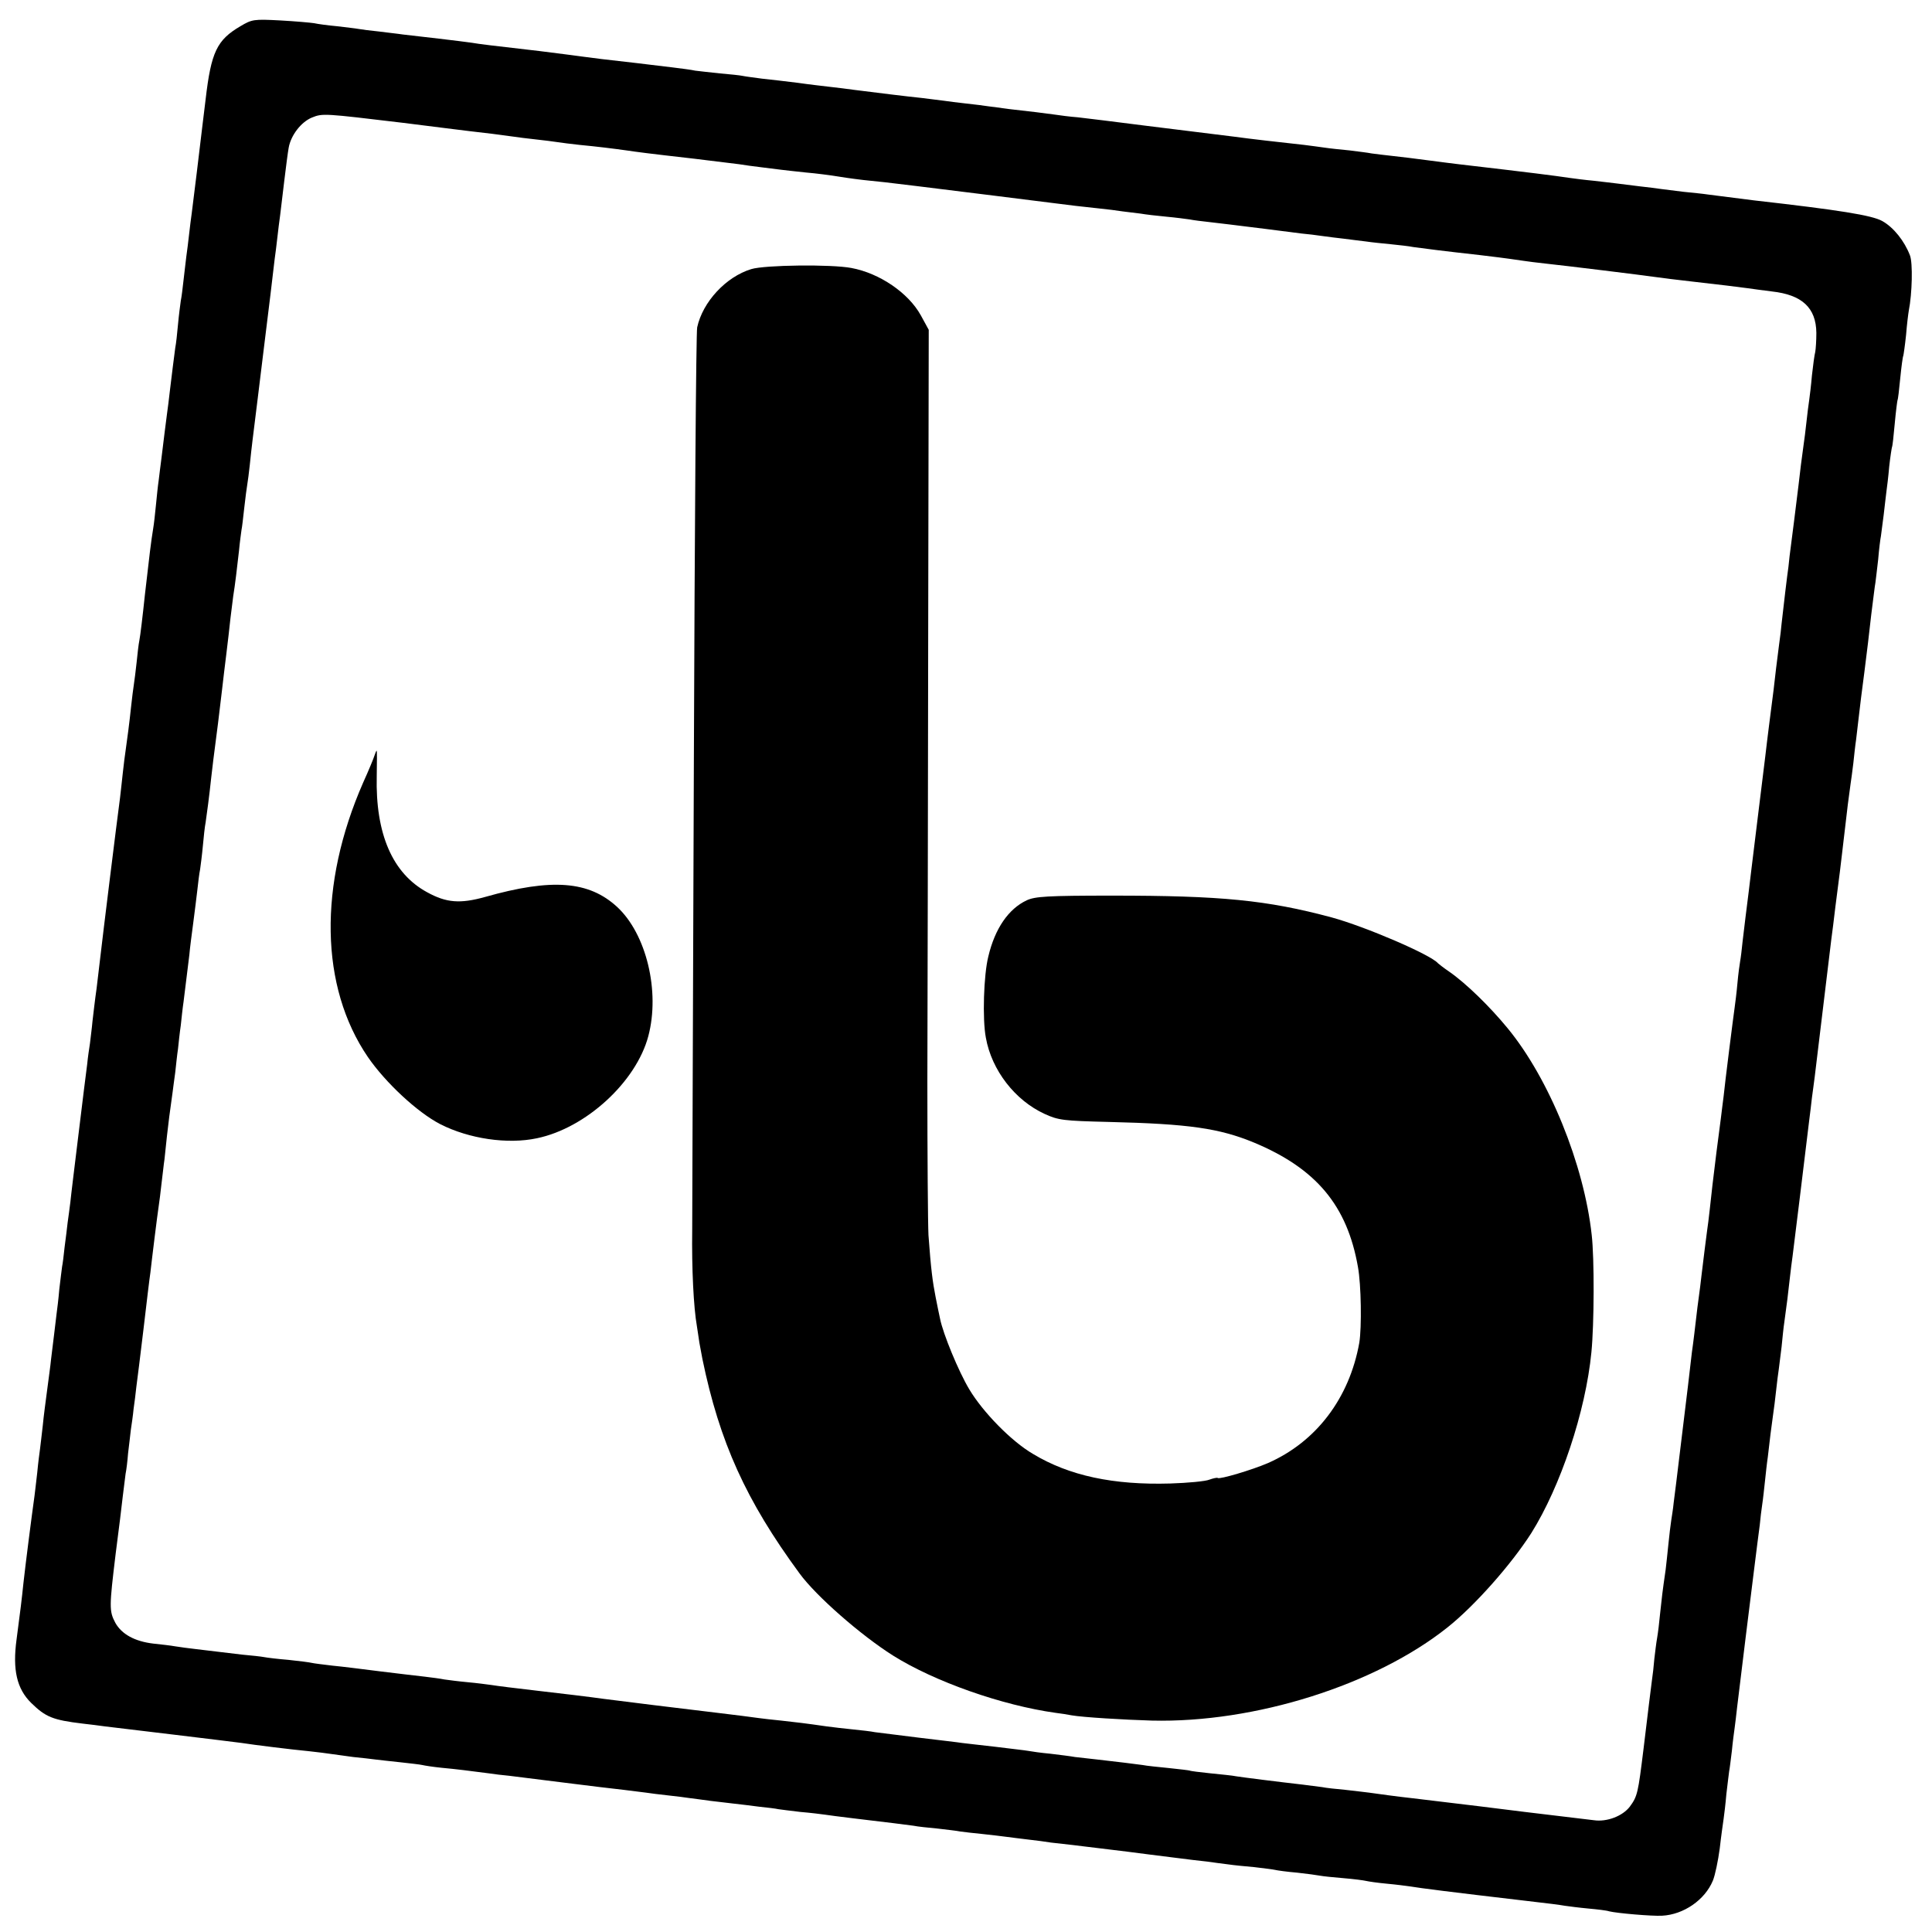
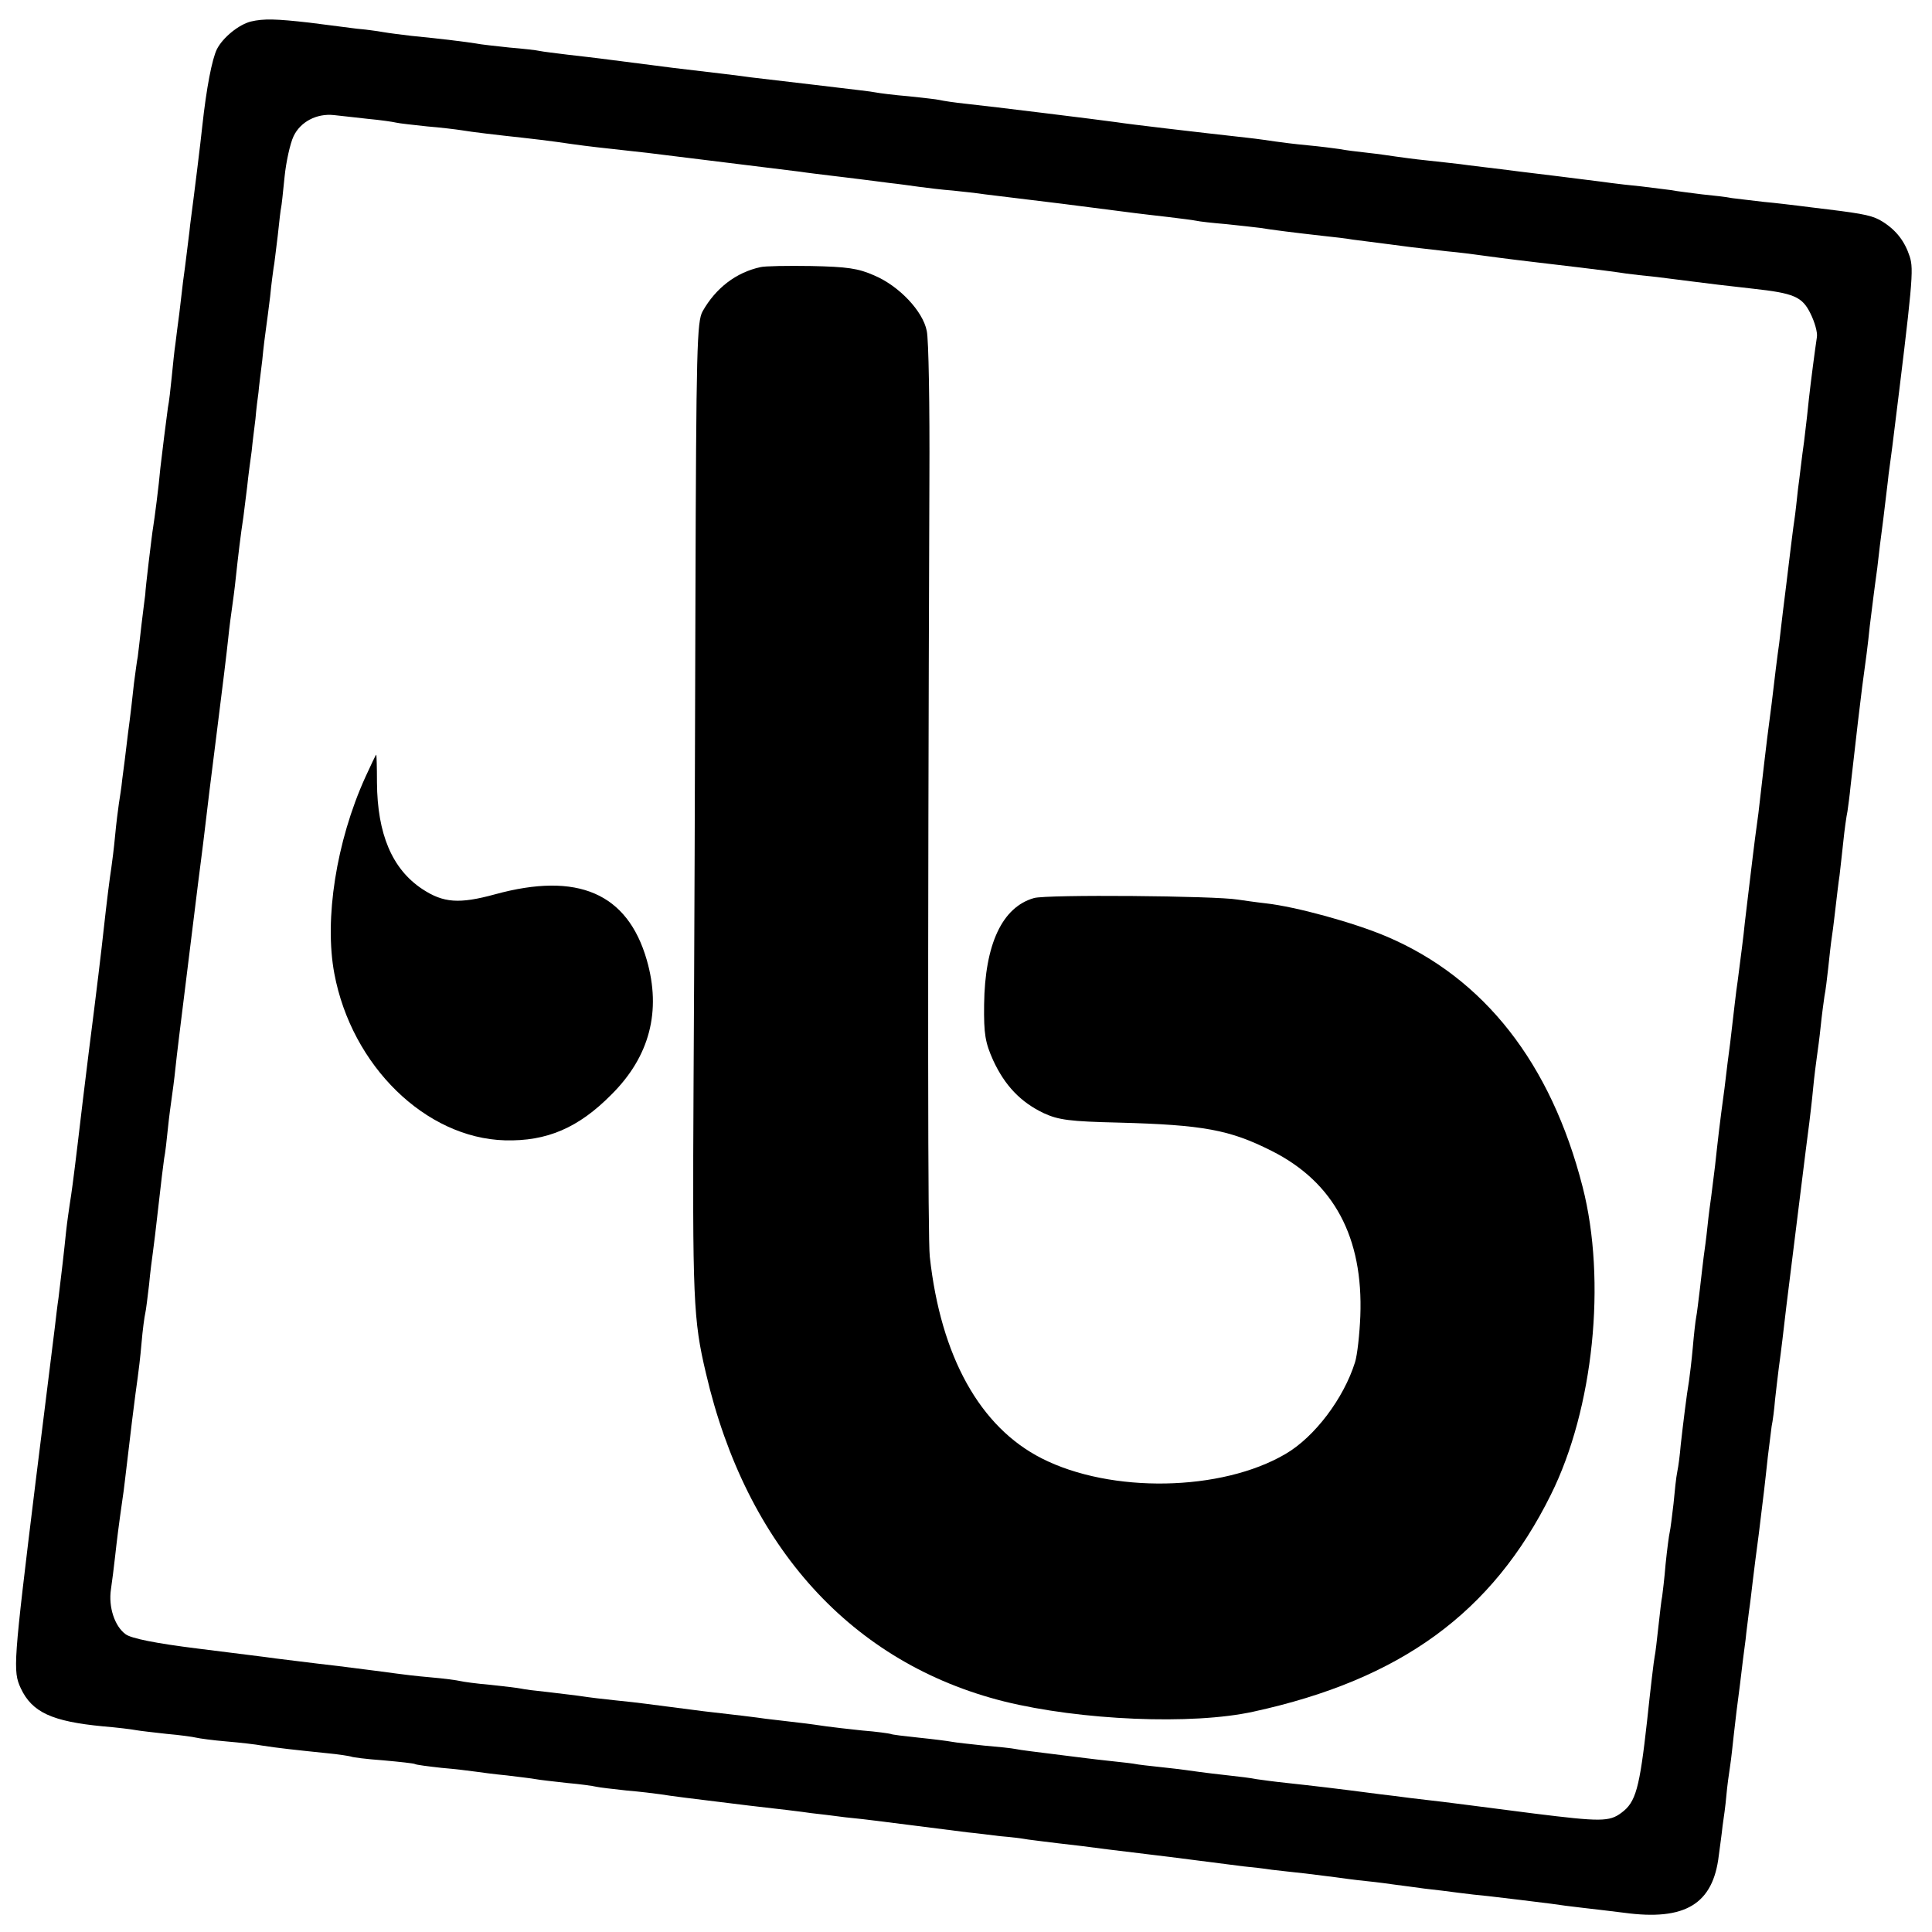
- <svg xmlns="http://www.w3.org/2000/svg" version="1.0" width="700pt" height="700pt" viewBox="0 0 700 700" preserveAspectRatio="xMidYMid meet">
-   <g transform="translate(0,700) scale(0.1,-0.1)" fill="#000000" stroke="none">
-     <path d="M871 6905 c-85 -50 -106 -93 -126 -265 -7 -55 -14 -117 -20 -165 -5 -44 -17 -141 -30 -245 -3 -19 -7 -55 -10 -80 -3 -25 -7 -61 -10 -80 -2 -19 -7 -57 -10 -85 -3 -27 -7 -61 -10 -75 -2 -14 -7 -52 -10 -85 -3 -33 -7 -71 -10 -85 -2 -14 -6 -45 -9 -70 -3 -25 -8 -65 -11 -90 -3 -25 -7 -61 -10 -80 -5 -39 -12 -93 -20 -160 -3 -25 -8 -61 -10 -80 -3 -19 -7 -60 -10 -90 -3 -30 -7 -68 -10 -85 -8 -49 -13 -92 -30 -240 -8 -77 -17 -151 -20 -165 -3 -14 -7 -50 -10 -80 -3 -30 -8 -66 -10 -80 -2 -14 -7 -50 -10 -80 -6 -58 -14 -118 -20 -160 -2 -14 -7 -50 -10 -80 -3 -30 -8 -71 -10 -90 -11 -81 -65 -519 -70 -565 -3 -27 -10 -84 -15 -126 -6 -41 -12 -95 -15 -120 -2 -24 -7 -60 -9 -79 -3 -19 -8 -53 -10 -75 -3 -22 -17 -134 -31 -250 -14 -115 -28 -228 -30 -250 -3 -22 -7 -56 -10 -75 -2 -19 -7 -59 -11 -89 -3 -30 -7 -61 -9 -70 -1 -9 -6 -45 -10 -81 -3 -36 -8 -76 -10 -90 -4 -31 -13 -112 -20 -165 -2 -22 -9 -71 -14 -110 -5 -38 -13 -97 -16 -130 -4 -33 -8 -71 -10 -85 -2 -14 -7 -52 -10 -85 -4 -33 -8 -71 -10 -85 -10 -71 -33 -251 -40 -315 -6 -58 -11 -100 -25 -205 -15 -110 1 -179 53 -230 52 -51 78 -62 187 -75 25 -3 61 -7 80 -10 19 -2 132 -16 250 -30 118 -14 229 -28 245 -30 44 -7 182 -24 245 -30 30 -3 66 -8 80 -10 14 -2 50 -7 80 -11 30 -3 66 -7 80 -9 14 -2 54 -6 90 -10 36 -4 72 -8 80 -10 8 -2 40 -7 70 -10 54 -5 101 -11 170 -20 19 -3 53 -7 75 -9 22 -3 112 -14 200 -25 88 -11 185 -23 215 -26 30 -4 66 -8 80 -10 14 -2 50 -7 80 -10 30 -3 66 -8 80 -10 14 -2 48 -6 75 -10 28 -3 66 -8 85 -10 19 -2 60 -7 90 -11 30 -3 62 -7 70 -9 8 -1 44 -6 80 -10 36 -3 76 -8 90 -10 24 -4 158 -20 250 -31 25 -3 56 -7 70 -9 14 -3 52 -7 85 -10 33 -4 71 -8 85 -11 14 -2 50 -6 80 -9 30 -3 69 -8 85 -10 17 -2 53 -7 80 -10 28 -3 65 -8 83 -11 18 -2 54 -6 80 -9 26 -3 63 -8 82 -10 19 -2 71 -9 115 -14 44 -6 118 -15 165 -21 47 -6 103 -13 125 -15 22 -3 56 -8 75 -10 19 -3 62 -7 95 -10 33 -4 67 -8 75 -10 8 -2 44 -7 80 -10 36 -4 73 -9 83 -11 10 -2 48 -6 85 -9 37 -3 74 -8 82 -10 8 -2 42 -7 75 -10 33 -3 71 -8 85 -10 35 -6 145 -20 410 -51 104 -12 126 -15 150 -19 14 -2 52 -7 85 -10 33 -3 67 -7 75 -10 28 -7 155 -18 192 -16 78 4 155 57 184 127 8 19 19 72 25 117 5 45 12 93 14 107 2 14 7 54 10 90 4 36 9 73 10 82 2 9 6 43 10 75 3 32 8 69 10 83 2 14 6 48 9 75 7 58 54 443 61 495 10 81 16 127 21 165 2 22 6 56 9 75 3 19 7 58 10 85 3 28 7 66 10 85 2 19 7 58 10 85 4 28 8 61 10 75 2 14 7 50 10 80 3 30 8 66 10 80 2 14 6 50 10 80 3 30 7 71 10 90 8 57 15 112 20 160 3 25 7 61 10 80 4 32 47 379 60 490 3 25 8 62 10 83 3 20 7 54 10 75 4 31 44 363 60 497 3 22 10 76 15 120 16 125 19 146 25 200 3 28 8 66 10 85 2 19 7 58 10 85 4 28 8 61 10 75 2 14 7 48 10 75 3 28 7 66 10 85 2 19 7 58 10 85 3 28 12 100 20 160 8 61 19 154 25 209 7 54 13 106 15 115 1 9 6 47 10 84 3 37 8 76 10 85 1 9 6 44 10 77 4 33 8 71 10 85 2 14 7 54 10 90 4 36 9 67 10 70 2 3 6 41 10 85 4 44 9 82 10 85 2 3 6 39 10 80 4 41 9 78 11 81 1 3 6 37 10 75 3 38 8 78 10 89 12 60 15 173 4 200 -20 52 -59 101 -100 124 -37 21 -156 40 -465 75 -54 7 -110 14 -165 21 -19 3 -60 7 -90 10 -30 4 -66 8 -80 10 -14 2 -50 7 -80 10 -30 4 -66 8 -80 10 -14 2 -52 6 -85 10 -33 3 -71 8 -85 10 -61 9 -139 19 -405 50 -16 2 -66 8 -110 14 -44 6 -102 13 -130 16 -27 3 -61 7 -75 9 -14 3 -50 7 -80 11 -30 3 -71 7 -90 10 -19 3 -53 7 -75 10 -100 11 -189 21 -255 30 -42 5 -56 7 -315 39 -110 14 -222 28 -250 31 -27 2 -66 7 -85 10 -37 5 -83 11 -165 20 -27 4 -61 8 -75 10 -14 2 -50 7 -80 10 -30 3 -66 8 -80 10 -14 2 -50 6 -80 10 -50 5 -163 19 -250 30 -19 3 -55 7 -80 10 -25 3 -79 9 -120 15 -41 5 -99 12 -129 15 -30 4 -61 8 -70 10 -9 2 -46 6 -82 9 -36 4 -76 8 -90 10 -13 3 -51 8 -84 12 -33 4 -67 8 -75 9 -14 2 -67 8 -180 21 -25 3 -56 7 -70 9 -14 2 -83 11 -155 20 -182 21 -216 25 -245 30 -14 2 -68 9 -120 15 -52 6 -111 13 -130 15 -19 3 -59 7 -88 11 -29 3 -62 7 -72 9 -10 2 -46 6 -79 10 -33 3 -70 8 -83 11 -13 2 -68 7 -123 10 -95 5 -102 4 -144 -21z m589 -350 c113 -14 221 -28 240 -30 19 -2 58 -7 85 -10 28 -4 61 -8 75 -10 14 -2 50 -7 80 -10 30 -3 66 -8 80 -10 14 -2 50 -7 80 -10 63 -6 120 -13 170 -20 41 -6 69 -10 245 -30 72 -9 145 -18 163 -20 18 -3 54 -8 80 -11 26 -3 58 -7 72 -9 14 -2 54 -6 90 -10 36 -3 90 -10 120 -15 30 -5 82 -12 115 -15 33 -3 74 -8 90 -10 17 -2 50 -6 75 -9 162 -20 420 -52 490 -61 60 -8 113 -14 170 -20 30 -3 70 -8 88 -11 17 -2 47 -6 65 -8 17 -3 59 -8 92 -11 33 -3 71 -8 85 -10 14 -3 48 -7 75 -10 52 -6 68 -8 205 -25 47 -6 103 -13 125 -16 22 -2 56 -6 75 -9 19 -3 55 -7 80 -10 25 -3 61 -8 80 -10 19 -3 60 -7 90 -10 30 -3 66 -7 80 -10 28 -4 113 -15 240 -29 50 -6 85 -10 160 -21 14 -2 50 -7 80 -10 67 -7 352 -42 400 -49 19 -3 78 -10 130 -16 115 -13 154 -18 200 -24 19 -3 60 -8 90 -12 109 -12 160 -59 161 -150 0 -27 -2 -58 -4 -69 -3 -11 -8 -49 -12 -85 -3 -36 -8 -76 -10 -90 -2 -14 -7 -50 -10 -80 -3 -30 -8 -66 -10 -80 -2 -14 -6 -47 -10 -75 -6 -53 -8 -68 -25 -205 -6 -47 -13 -103 -16 -125 -2 -22 -6 -56 -9 -75 -4 -31 -7 -57 -20 -170 -1 -14 -5 -47 -9 -75 -9 -70 -13 -102 -20 -165 -4 -30 -11 -86 -16 -125 -5 -38 -11 -90 -14 -115 -6 -46 -44 -360 -51 -415 -2 -16 -6 -50 -9 -75 -9 -70 -15 -120 -22 -179 -3 -30 -7 -63 -9 -73 -2 -11 -7 -47 -10 -81 -3 -34 -8 -73 -10 -87 -2 -14 -11 -83 -20 -155 -9 -71 -18 -147 -20 -167 -3 -21 -7 -57 -10 -80 -3 -24 -10 -79 -16 -123 -13 -105 -17 -139 -24 -205 -3 -30 -8 -66 -10 -80 -2 -14 -6 -45 -9 -70 -3 -25 -8 -65 -11 -90 -3 -25 -7 -61 -10 -80 -3 -19 -7 -55 -10 -80 -3 -25 -9 -79 -15 -120 -5 -41 -11 -95 -14 -120 -10 -79 -46 -383 -52 -425 -2 -22 -7 -51 -9 -65 -2 -14 -7 -52 -10 -84 -3 -33 -8 -74 -10 -93 -12 -82 -14 -102 -20 -158 -3 -33 -8 -73 -11 -90 -3 -16 -7 -50 -10 -75 -2 -25 -6 -61 -9 -80 -6 -48 -12 -94 -30 -245 -20 -162 -22 -173 -50 -211 -26 -34 -83 -56 -130 -49 -16 2 -73 9 -125 15 -52 6 -108 13 -125 15 -78 10 -225 28 -410 50 -47 5 -120 15 -155 20 -14 2 -52 6 -85 10 -33 3 -71 7 -85 10 -14 2 -45 6 -70 9 -88 10 -215 26 -240 30 -14 3 -56 7 -95 11 -38 4 -72 8 -75 10 -3 1 -37 5 -75 9 -39 4 -81 8 -95 11 -29 4 -94 12 -165 20 -27 3 -63 7 -80 9 -16 3 -57 8 -90 12 -33 3 -68 8 -78 10 -10 2 -64 8 -120 15 -56 6 -111 13 -122 14 -11 2 -81 10 -155 19 -74 9 -146 18 -160 20 -14 3 -50 7 -80 10 -30 3 -73 8 -95 11 -76 11 -110 15 -165 21 -30 3 -66 7 -80 9 -28 4 -83 11 -150 19 -95 11 -386 47 -415 51 -34 5 -165 21 -237 29 -86 10 -143 17 -168 21 -14 2 -52 7 -85 10 -33 3 -71 8 -85 10 -14 3 -45 7 -70 10 -25 3 -97 11 -160 19 -63 8 -142 18 -175 21 -33 4 -67 8 -75 10 -8 2 -46 7 -85 11 -38 3 -78 8 -88 10 -10 2 -46 6 -80 9 -34 4 -75 9 -92 11 -16 2 -50 6 -75 9 -25 3 -58 7 -75 10 -16 3 -52 7 -80 10 -67 8 -114 34 -137 75 -23 43 -22 59 1 250 11 85 23 180 26 210 4 30 8 66 10 80 3 14 7 47 9 74 3 26 8 65 10 85 3 20 8 54 10 76 3 22 8 58 10 80 3 22 15 117 26 210 11 94 22 186 25 205 2 19 9 76 15 125 6 50 13 101 15 115 2 14 7 50 10 80 4 30 8 71 11 90 2 19 6 58 9 85 5 45 10 85 20 155 2 14 6 48 10 75 3 28 7 66 10 85 2 19 6 58 10 85 3 28 7 66 10 85 6 47 14 115 21 170 2 25 9 77 14 115 5 39 12 93 15 120 3 28 7 61 10 75 2 14 7 52 10 85 3 33 7 71 10 85 4 26 14 102 20 160 4 37 9 77 25 200 5 41 12 98 15 125 3 28 10 84 15 125 5 41 12 100 15 130 4 30 8 66 10 80 7 43 14 103 21 165 3 33 8 67 9 75 2 8 6 44 10 80 4 36 9 74 11 85 2 11 6 43 9 70 3 28 7 68 10 90 5 42 33 264 40 325 16 129 37 300 40 330 3 19 7 55 10 80 3 25 7 61 10 80 2 19 9 76 15 125 6 50 13 104 16 120 8 45 45 93 84 109 39 16 45 15 330 -19z" />
-     <path d="M2722 6025 c-92 -28 -176 -119 -196 -211 -4 -16 -9 -725 -12 -1575 -3 -849 -6 -1611 -6 -1694 -2 -141 5 -282 17 -350 2 -16 7 -43 9 -60 3 -16 8 -43 11 -59 62 -301 158 -513 352 -777 60 -82 221 -223 338 -297 151 -95 396 -181 590 -208 17 -2 43 -6 58 -9 40 -7 188 -16 290 -19 374 -9 810 129 1072 338 98 78 230 227 303 341 106 169 197 440 218 656 10 101 11 339 1 425 -28 255 -154 566 -305 749 -64 78 -151 163 -212 205 -19 13 -37 27 -40 30 -26 31 -264 133 -385 166 -235 63 -401 79 -795 79 -235 0 -280 -3 -310 -17 -66 -31 -115 -102 -139 -203 -17 -67 -22 -228 -9 -295 21 -118 106 -227 213 -276 50 -23 69 -25 232 -29 292 -7 401 -23 527 -75 225 -94 337 -228 376 -450 12 -65 14 -220 5 -275 -36 -201 -156 -359 -331 -436 -58 -25 -176 -60 -182 -54 -2 2 -16 -1 -30 -6 -14 -6 -78 -12 -142 -14 -206 -6 -366 28 -497 107 -79 46 -182 152 -231 234 -39 65 -95 201 -106 256 -3 13 -10 48 -16 78 -11 56 -17 101 -26 225 -2 39 -4 288 -4 555 1 267 2 989 3 1605 l2 1120 -29 53 c-45 81 -149 152 -251 171 -73 14 -314 11 -363 -4z" />
-     <path d="M1357 4263 c-3 -10 -21 -54 -41 -98 -163 -371 -157 -740 17 -995 64 -93 179 -200 262 -243 104 -53 244 -74 351 -51 177 37 359 204 403 370 43 162 -7 370 -113 468 -102 94 -236 105 -479 36 -90 -25 -140 -21 -209 17 -126 68 -188 212 -183 421 1 50 1 92 0 92 -2 0 -5 -8 -8 -17z" />
+ <svg xmlns="http://www.w3.org/2000/svg" version="1.0" width="512pt" height="512pt" viewBox="0 0 512 512" preserveAspectRatio="xMidYMid meet">
+   <g transform="translate(0,512) scale(0.1,-0.1)" fill="#000000" stroke="none">
+     <path d="M665 5063 c-32 -8 -74 -42 -90 -73 -13 -26 -28 -103 -39 -205 -4 -39 -21 -177 -32 -260 -2 -22 -7 -56 -9 -75 -2 -19 -7 -54 -10 -77 -3 -24 -7 -62 -10 -85 -3 -24 -8 -59 -10 -78 -3 -19 -7 -60 -10 -90 -3 -30 -7 -66 -10 -80 -4 -29 -16 -124 -20 -160 -4 -47 -16 -138 -19 -156 -2 -11 -7 -53 -12 -94 -5 -41 -9 -79 -9 -85 -1 -5 -5 -41 -10 -80 -4 -38 -9 -77 -10 -86 -2 -9 -6 -40 -10 -70 -3 -30 -10 -90 -16 -134 -5 -44 -12 -98 -15 -120 -2 -22 -7 -51 -9 -65 -2 -14 -7 -52 -10 -85 -3 -33 -8 -71 -10 -85 -4 -25 -12 -88 -21 -170 -4 -38 -18 -156 -39 -320 -8 -65 -24 -195 -29 -240 -12 -100 -17 -136 -21 -160 -2 -14 -7 -47 -10 -75 -5 -50 -12 -110 -20 -175 -3 -19 -7 -55 -10 -80 -3 -25 -26 -209 -51 -410 -59 -481 -60 -498 -39 -544 30 -64 83 -88 218 -101 37 -3 77 -8 87 -10 10 -2 47 -6 82 -10 35 -3 70 -8 78 -10 8 -2 44 -7 80 -10 36 -3 79 -8 95 -11 37 -6 92 -12 170 -20 33 -3 62 -8 65 -9 3 -2 42 -7 85 -10 44 -4 82 -8 85 -10 3 -2 34 -6 70 -10 36 -3 76 -8 90 -10 14 -2 51 -7 83 -10 32 -4 67 -8 77 -10 10 -2 47 -6 82 -10 35 -3 70 -8 78 -10 8 -2 44 -6 80 -10 36 -3 76 -8 90 -10 31 -5 71 -10 235 -30 72 -8 146 -17 165 -20 19 -2 60 -7 90 -11 30 -3 66 -7 80 -9 23 -3 144 -18 245 -31 22 -2 60 -7 85 -10 25 -2 59 -6 75 -9 17 -2 53 -7 80 -10 28 -3 86 -10 130 -16 44 -5 96 -12 115 -14 19 -2 73 -9 120 -15 47 -6 103 -13 125 -16 22 -2 56 -6 75 -9 19 -2 60 -7 90 -10 30 -4 66 -8 80 -10 14 -2 50 -7 80 -10 30 -3 66 -8 80 -10 14 -2 48 -6 75 -10 28 -3 68 -8 90 -11 22 -3 58 -7 80 -9 50 -6 119 -14 165 -20 19 -3 58 -8 85 -11 28 -3 76 -9 109 -13 162 -22 236 23 251 152 3 23 8 58 10 78 3 20 8 56 10 80 2 24 7 60 10 79 3 19 7 58 10 85 3 28 10 86 16 130 5 44 12 98 15 120 2 22 7 56 9 75 3 19 7 55 10 80 3 25 10 81 16 125 5 44 12 96 14 115 2 19 7 60 10 90 4 30 8 66 10 80 3 14 7 45 9 70 3 25 7 63 10 85 6 43 13 102 20 163 14 111 57 461 61 488 2 17 7 57 10 90 3 32 8 70 10 84 2 14 7 50 10 80 3 30 8 66 10 80 3 14 7 48 10 75 3 28 7 66 10 85 3 19 7 55 10 80 3 25 7 61 10 80 2 19 7 60 10 90 3 30 8 66 11 80 2 14 6 43 8 65 15 133 28 243 31 265 10 73 15 110 20 160 4 30 8 66 10 80 2 14 6 48 10 75 3 28 10 86 16 130 5 44 12 97 14 118 3 20 7 54 10 75 54 435 57 467 46 502 -13 40 -35 69 -71 92 -25 16 -47 21 -145 33 -27 3 -64 8 -81 10 -17 2 -57 7 -90 10 -32 4 -70 8 -84 10 -14 3 -50 7 -80 10 -30 4 -66 8 -80 11 -14 2 -50 6 -80 10 -30 3 -66 7 -80 9 -14 2 -45 6 -70 9 -25 3 -101 13 -170 21 -69 9 -141 17 -160 20 -19 2 -60 7 -90 10 -30 3 -66 8 -80 10 -14 2 -47 7 -75 10 -27 3 -61 7 -75 10 -14 2 -52 7 -85 10 -33 3 -71 8 -85 10 -14 2 -47 7 -75 10 -144 16 -314 36 -345 41 -50 7 -334 42 -400 49 -30 3 -62 8 -70 10 -8 2 -46 6 -83 10 -37 3 -76 8 -86 10 -15 3 -45 6 -161 20 -34 4 -128 15 -170 20 -19 3 -111 14 -205 25 -93 12 -181 23 -195 25 -14 2 -52 6 -85 10 -32 4 -66 8 -75 10 -8 2 -44 6 -80 9 -36 4 -76 8 -90 11 -25 4 -88 12 -170 20 -25 3 -58 7 -75 10 -16 3 -48 7 -70 9 -22 3 -78 10 -125 16 -88 10 -121 11 -155 3z m310 -258 c33 -3 67 -8 75 -10 8 -2 45 -6 82 -10 37 -3 77 -8 90 -10 29 -5 98 -13 163 -20 28 -3 68 -8 90 -11 62 -9 85 -12 150 -19 33 -4 74 -8 90 -10 66 -8 372 -46 405 -50 19 -3 54 -7 78 -10 23 -3 60 -7 82 -10 22 -3 57 -7 78 -10 20 -2 55 -7 77 -10 22 -3 63 -8 90 -10 28 -3 66 -7 85 -10 19 -2 112 -14 205 -25 94 -12 181 -23 195 -25 14 -2 52 -6 85 -10 32 -4 66 -8 75 -10 8 -2 44 -6 80 -9 36 -4 76 -8 90 -10 29 -5 94 -13 165 -21 28 -3 64 -7 80 -10 33 -4 101 -13 155 -20 19 -2 62 -7 95 -11 33 -3 71 -8 85 -10 14 -2 81 -11 150 -19 196 -23 213 -26 240 -30 14 -2 50 -6 80 -9 30 -4 73 -9 95 -12 47 -6 79 -10 160 -19 109 -12 131 -21 153 -66 11 -22 19 -50 17 -62 -5 -33 -16 -117 -21 -162 -2 -22 -8 -74 -13 -115 -6 -41 -12 -97 -16 -125 -3 -27 -7 -66 -10 -85 -3 -19 -7 -54 -10 -77 -8 -66 -15 -124 -20 -163 -2 -19 -7 -57 -10 -85 -4 -27 -13 -99 -20 -160 -8 -60 -17 -132 -20 -160 -3 -27 -10 -86 -15 -130 -6 -44 -13 -96 -15 -115 -11 -93 -18 -148 -21 -175 -3 -33 -12 -100 -19 -155 -5 -33 -8 -64 -20 -165 -3 -22 -10 -76 -15 -120 -13 -95 -17 -132 -25 -205 -4 -30 -8 -66 -10 -80 -2 -14 -7 -50 -10 -80 -3 -30 -8 -66 -10 -80 -2 -14 -6 -52 -10 -85 -4 -32 -8 -67 -10 -76 -2 -10 -6 -46 -9 -81 -3 -34 -8 -74 -10 -88 -6 -34 -16 -116 -22 -170 -2 -25 -6 -56 -9 -70 -3 -14 -7 -52 -10 -85 -4 -33 -8 -67 -10 -75 -2 -8 -7 -46 -11 -85 -3 -38 -8 -77 -9 -85 -2 -8 -6 -44 -10 -80 -4 -36 -8 -72 -10 -80 -2 -9 -11 -85 -20 -170 -20 -180 -30 -216 -68 -244 -32 -24 -55 -24 -232 -2 -192 25 -196 25 -242 31 -24 3 -62 7 -85 10 -24 3 -60 8 -80 10 -122 16 -175 22 -248 30 -30 3 -66 8 -80 10 -14 3 -47 7 -75 10 -27 3 -61 7 -75 9 -14 2 -56 8 -95 12 -38 4 -72 8 -75 9 -3 1 -36 5 -75 9 -38 4 -83 10 -100 12 -96 12 -130 16 -144 19 -9 2 -47 6 -83 9 -37 4 -75 8 -85 10 -10 2 -49 7 -88 11 -38 4 -72 8 -75 10 -3 1 -36 6 -75 9 -38 4 -81 9 -95 11 -14 2 -47 7 -75 10 -27 3 -66 8 -85 10 -19 3 -93 12 -165 20 -71 9 -141 18 -155 20 -14 2 -50 6 -80 9 -30 3 -71 8 -90 11 -19 3 -59 7 -89 11 -30 3 -62 7 -70 9 -9 2 -45 6 -81 10 -36 3 -72 8 -80 10 -8 2 -44 7 -80 10 -36 3 -76 8 -90 10 -14 2 -83 11 -155 20 -71 8 -146 18 -165 20 -19 3 -111 14 -205 26 -113 14 -177 27 -192 38 -29 21 -46 72 -39 119 3 20 8 60 11 87 5 45 9 78 20 155 4 25 5 40 25 205 6 50 13 101 15 115 2 14 7 54 10 90 3 36 8 72 10 80 2 8 6 42 10 75 3 33 8 71 10 85 2 14 9 70 15 125 6 55 13 111 15 125 3 14 7 50 10 80 3 30 8 66 10 80 2 14 7 50 10 80 3 30 15 127 26 215 26 209 29 233 34 275 4 33 11 83 20 160 2 19 15 125 29 235 14 110 28 225 31 255 3 30 8 66 10 80 2 14 7 50 10 80 6 56 13 115 20 160 2 14 6 50 10 80 3 30 9 73 12 95 2 22 7 60 10 85 2 25 6 56 8 70 1 14 6 52 10 85 3 33 8 71 10 85 2 14 7 52 11 85 3 33 8 67 9 75 2 8 6 47 11 85 4 39 8 72 9 75 1 3 5 39 9 80 4 41 15 90 24 109 18 38 61 61 107 56 16 -2 57 -6 90 -10z" />
+     <path d="M2015 4412 c-64 -14 -118 -55 -153 -117 -15 -27 -17 -95 -19 -760 -1 -401 -3 -980 -5 -1285 -3 -573 -1 -627 33 -770 107 -460 387 -768 790 -869 202 -50 498 -63 661 -27 390 85 633 262 788 575 113 227 148 567 84 816 -84 328 -261 553 -519 663 -87 37 -240 79 -320 88 -27 3 -61 8 -75 10 -58 10 -507 14 -540 4 -84 -24 -130 -122 -132 -282 -1 -79 3 -101 24 -148 31 -67 73 -111 134 -140 39 -18 69 -22 198 -25 225 -6 295 -19 406 -75 165 -83 243 -229 235 -438 -2 -48 -8 -103 -14 -122 -30 -96 -107 -198 -184 -243 -170 -100 -463 -105 -646 -12 -164 83 -268 270 -297 535 -5 48 -6 659 -1 2060 1 195 -2 372 -7 393 -10 52 -73 119 -139 147 -43 19 -72 23 -167 25 -63 1 -124 0 -135 -3z" />
+     <path d="M968 3060 c-77 -170 -109 -376 -82 -520 46 -245 242 -436 452 -442 111 -3 195 33 282 121 102 101 133 222 94 357 -51 177 -183 234 -402 174 -95 -26 -137 -23 -193 14 -80 53 -119 146 -120 282 0 41 -1 74 -2 74 -1 0 -14 -27 -29 -60z" />
  </g>
</svg>
